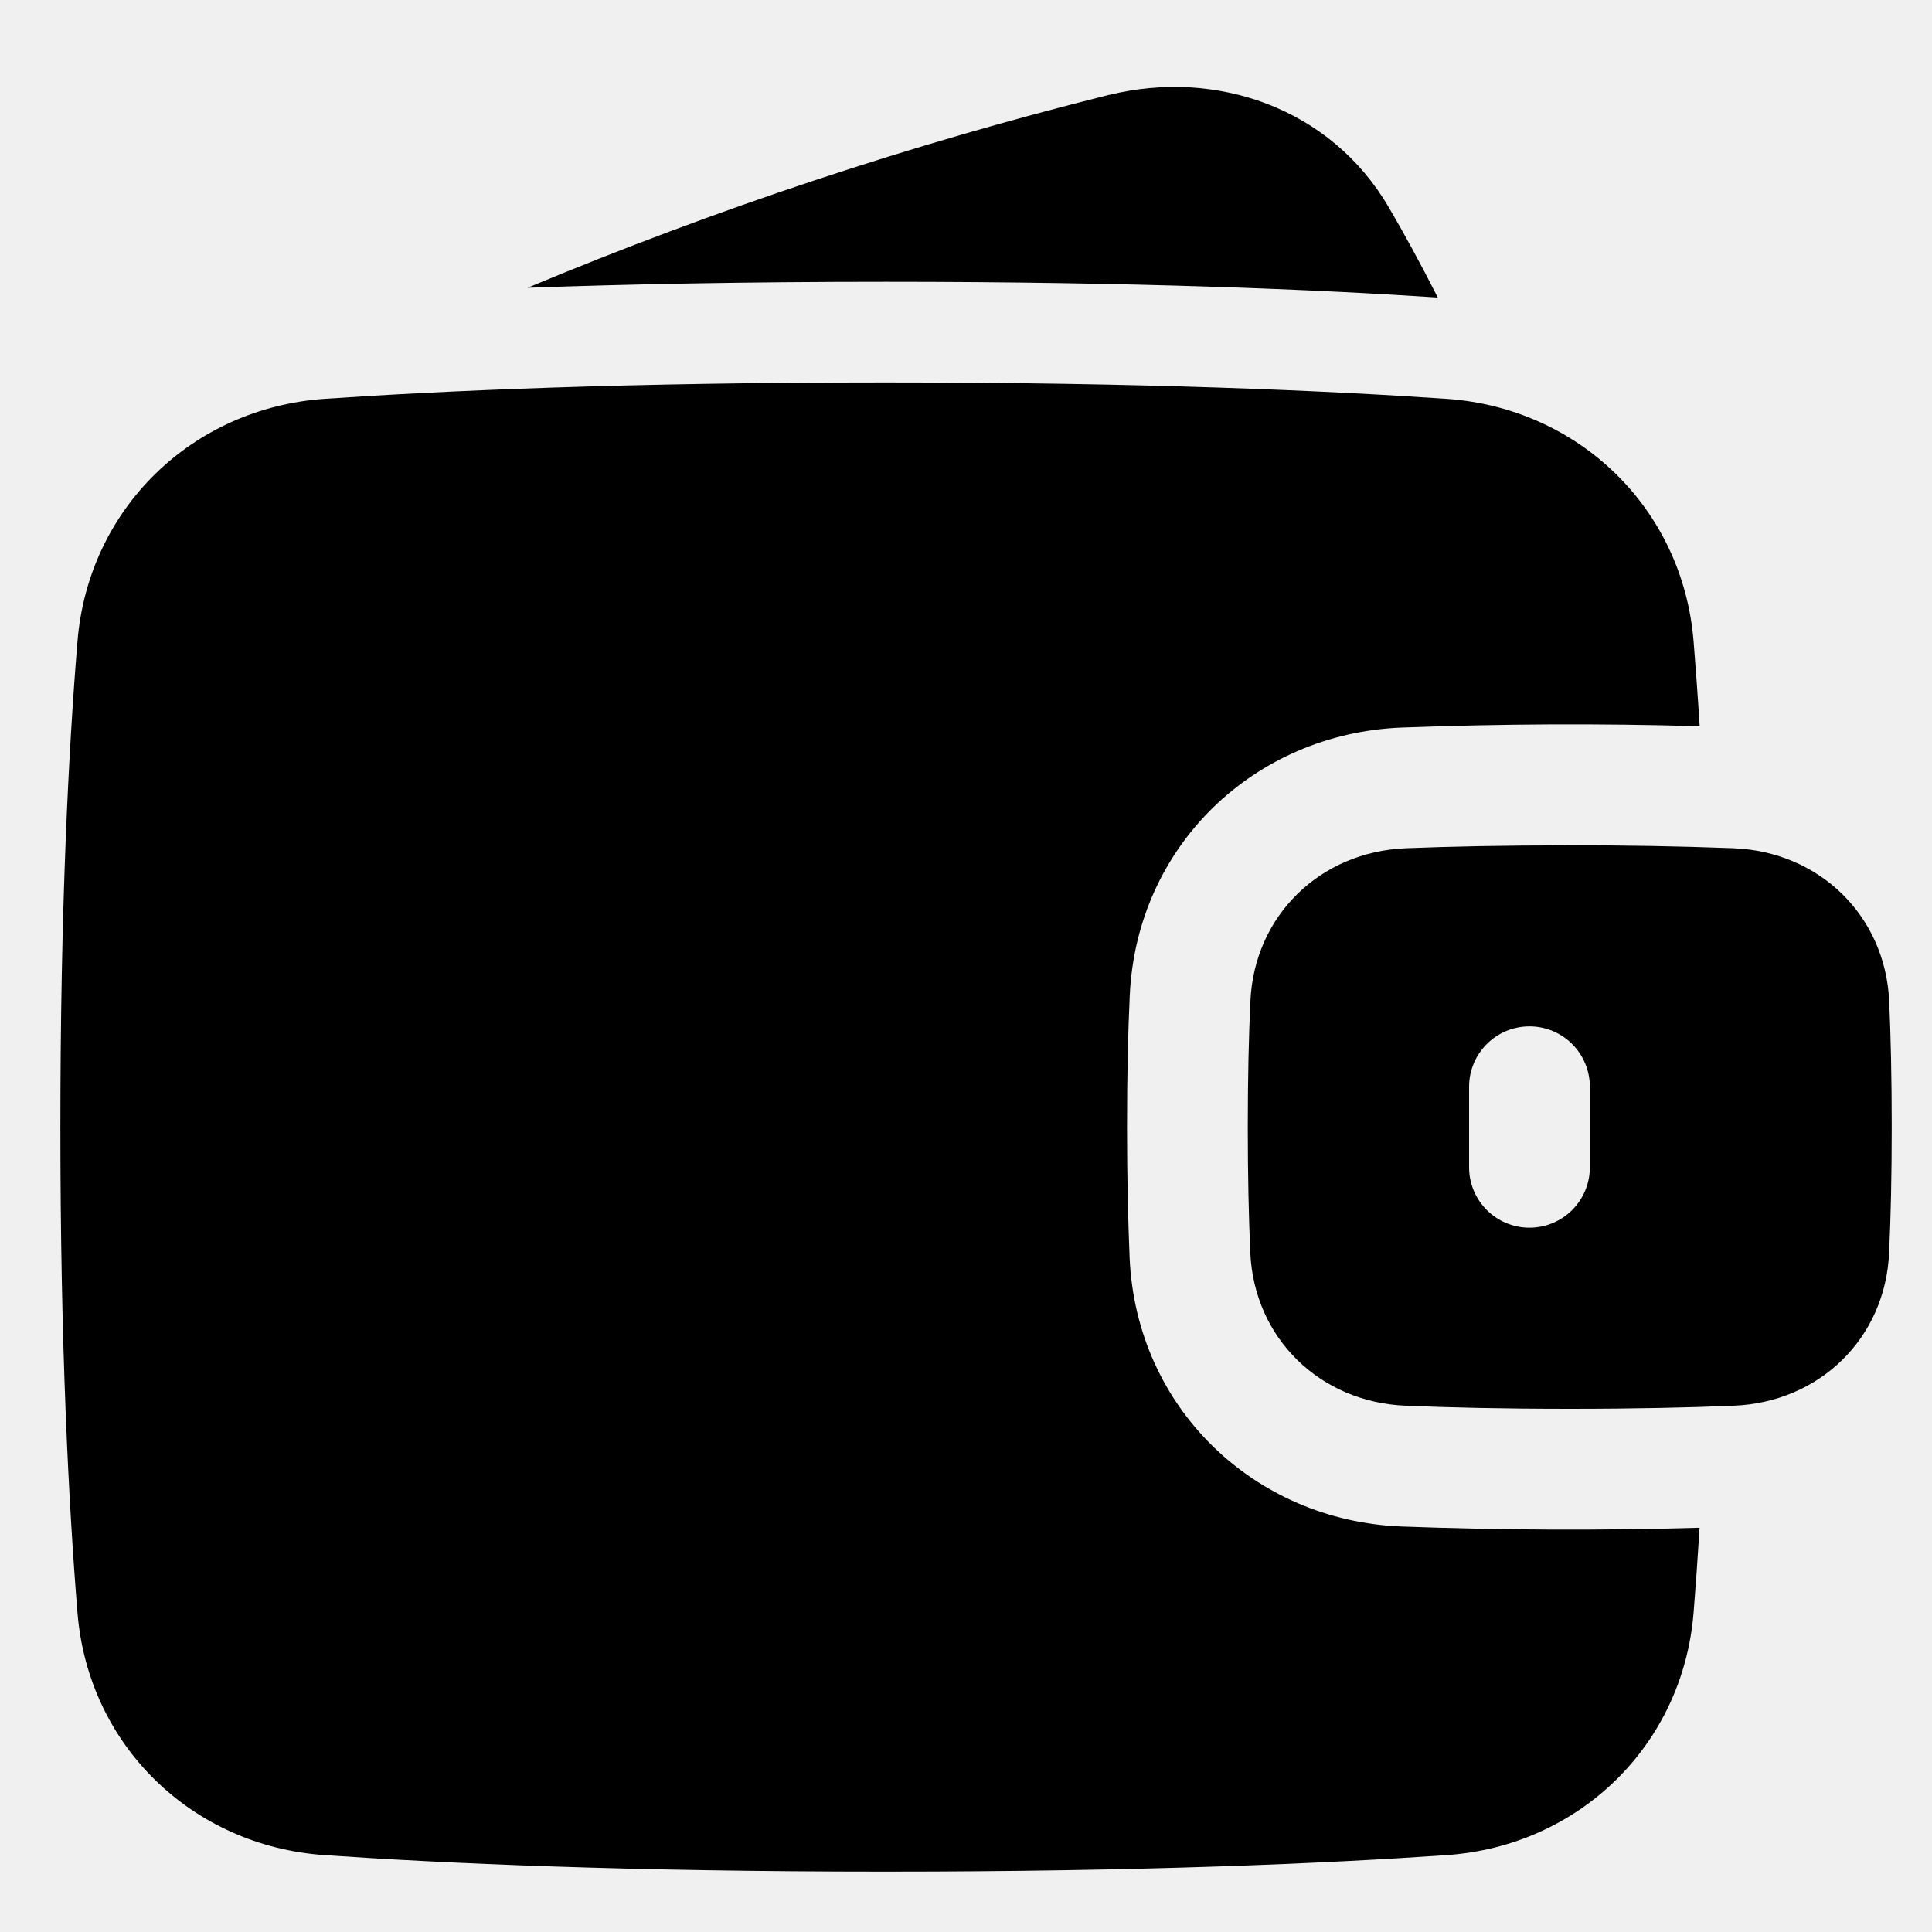
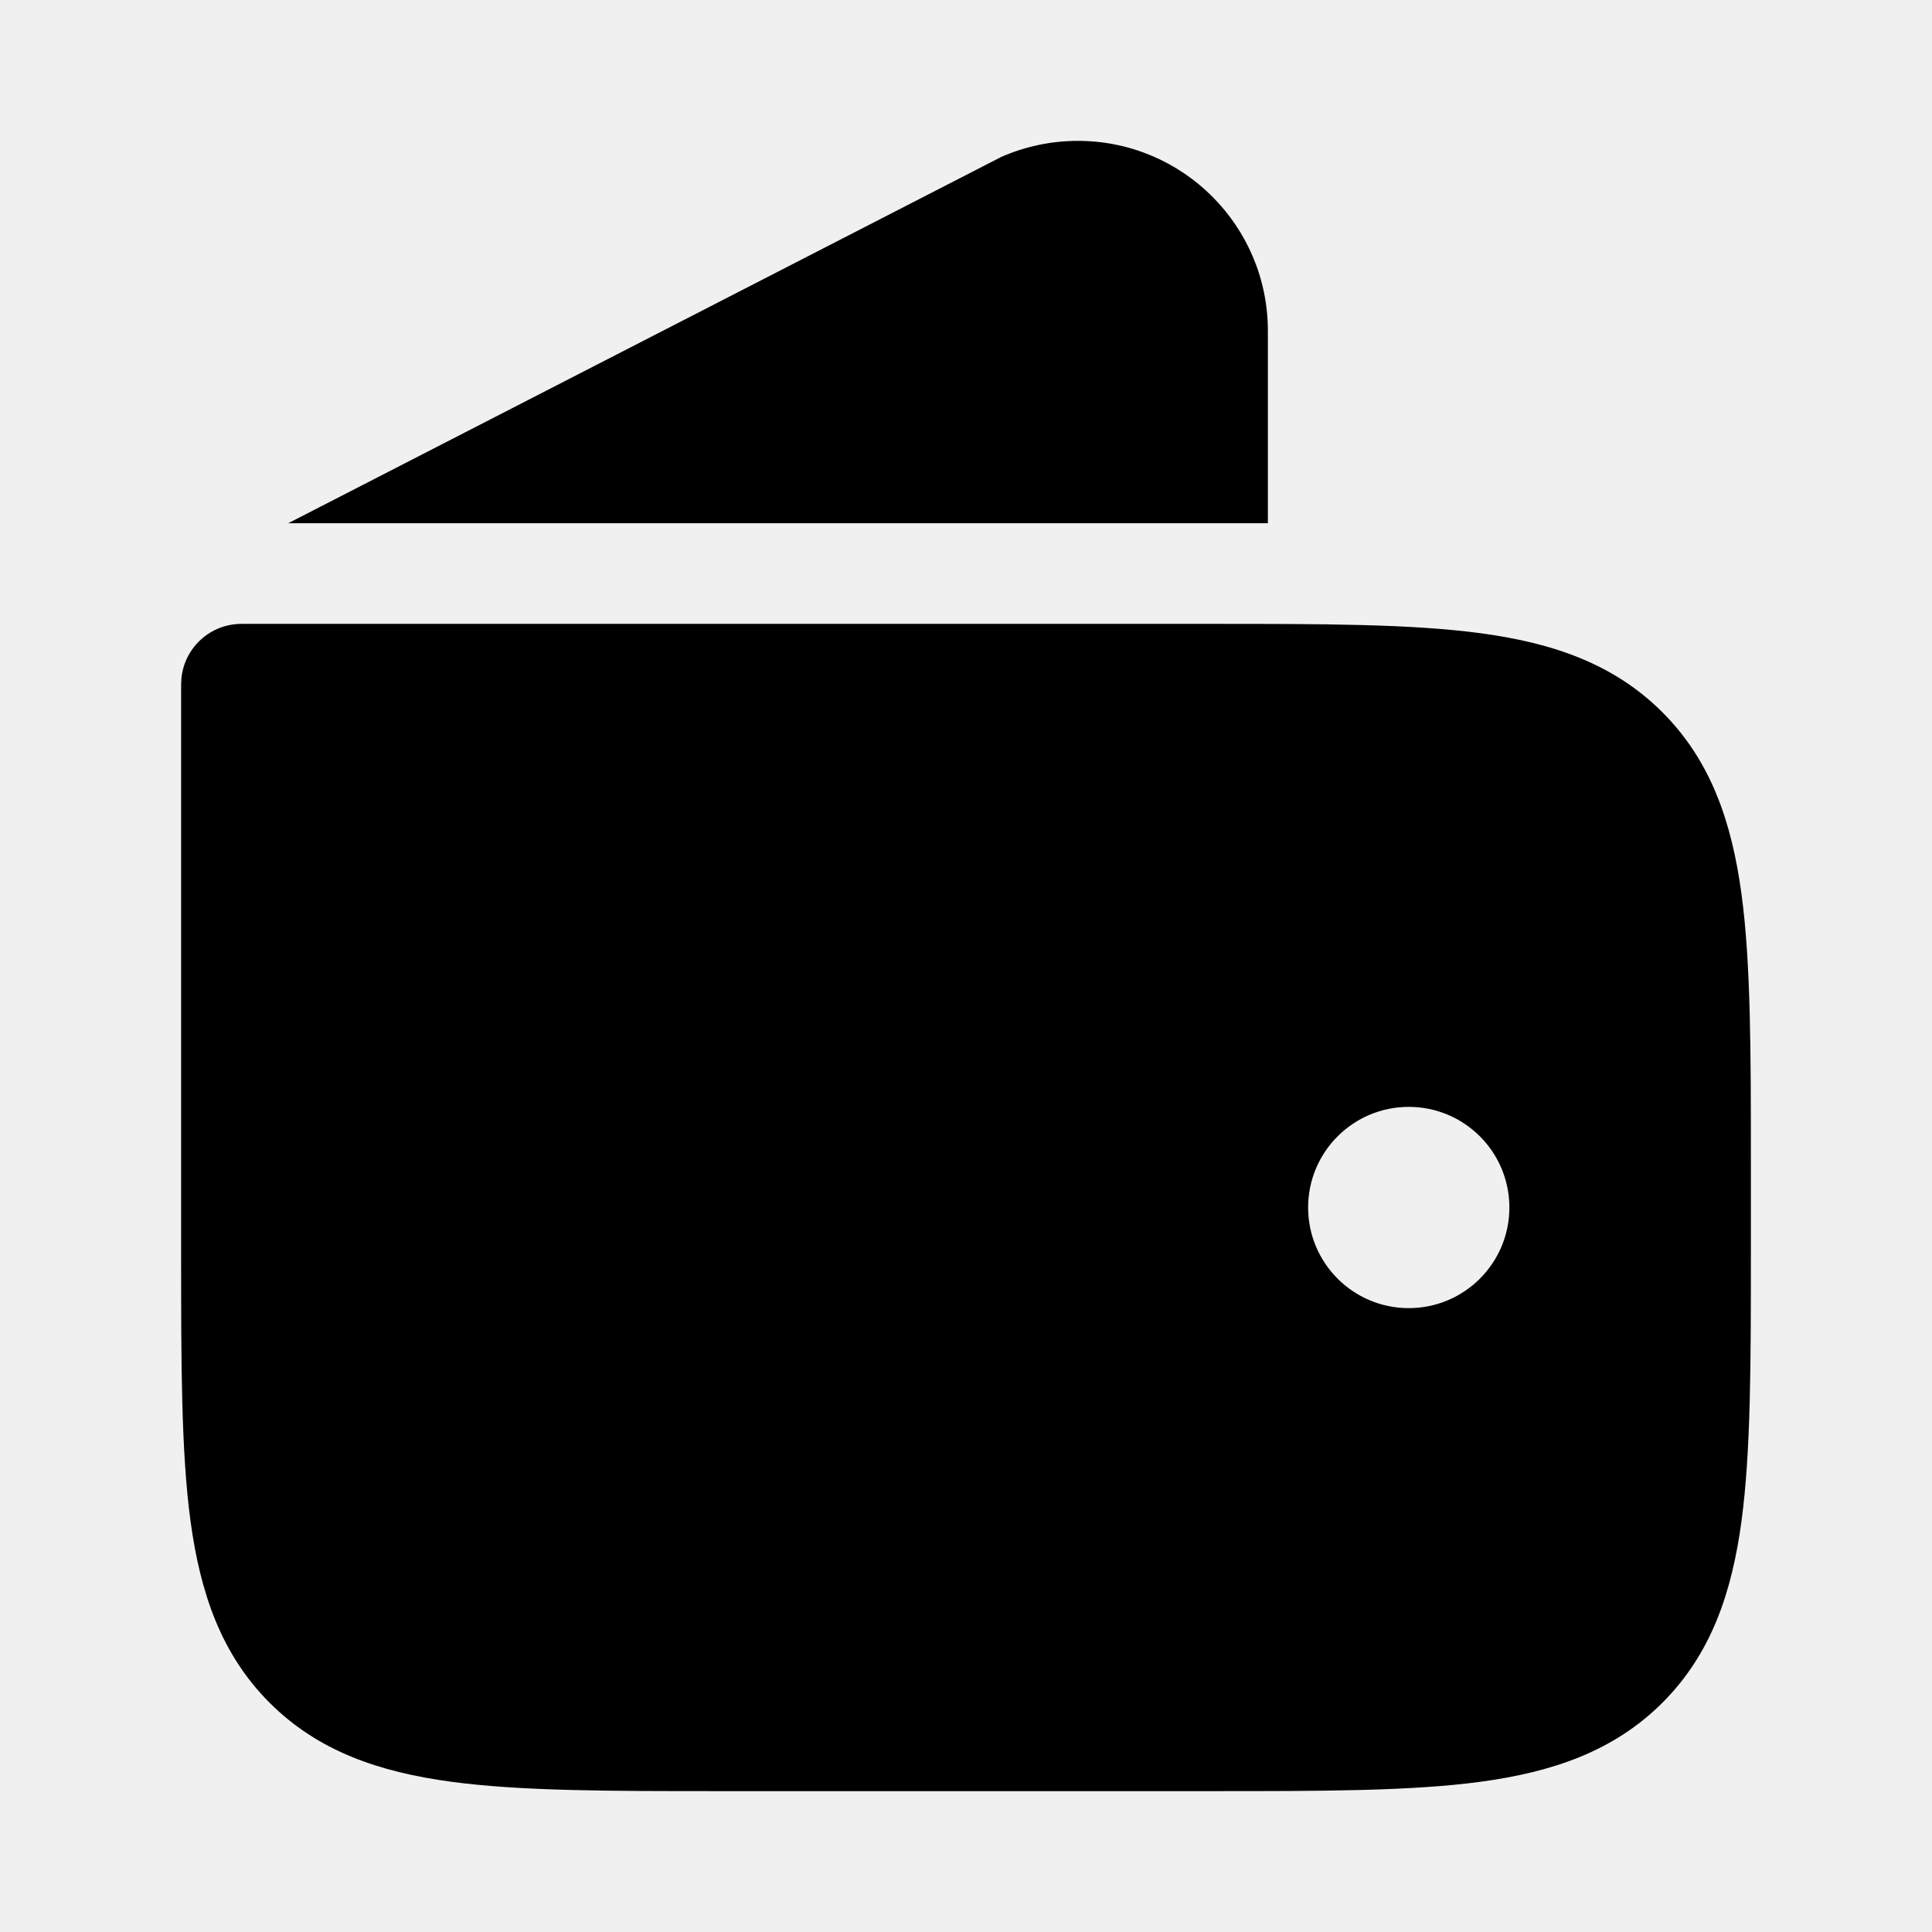
- <svg xmlns="http://www.w3.org/2000/svg" fill="none" viewBox="0 0 20 20">
-   <g clip-path="url(#a)">
-     <path fill="currentColor" fill-rule="evenodd" d="M11.483.982c1.1-.271 2.29.13 2.894 1.165.156.266.326.576.507.933-1.266-.084-3.144-.163-5.717-.163-1.452 0-2.682.025-3.706.062A42.058 42.058 0 0 1 11.483.981ZM3.357 19.204c1.24.086 3.145.171 5.81.171 2.664 0 4.569-.085 5.81-.171 1.365-.095 2.443-1.132 2.555-2.51.021-.262.042-.555.062-.879a46.561 46.561 0 0 1-3.09-.013c-1.516-.061-2.74-1.223-2.81-2.778-.016-.38-.027-.831-.027-1.357s.01-.976.028-1.357c.069-1.556 1.293-2.716 2.81-2.778a46.372 46.372 0 0 1 3.09-.014c-.02-.323-.042-.616-.063-.879-.112-1.377-1.19-2.415-2.556-2.51-1.24-.085-3.145-.17-5.81-.17-2.664 0-4.569.085-5.809.17C1.991 4.225.914 5.263.802 6.64.71 7.755.625 9.406.625 11.667c0 2.26.086 3.912.177 5.028.112 1.377 1.19 2.414 2.555 2.509Zm9.586-6.236c.04.888.724 1.549 1.611 1.584.452.019 1.014.032 1.696.032.682 0 1.244-.013 1.696-.032.887-.035 1.571-.696 1.61-1.584.017-.361.027-.793.027-1.301 0-.508-.01-.94-.026-1.301-.04-.888-.724-1.55-1.611-1.585a42.483 42.483 0 0 0-1.696-.03c-.682 0-1.244.012-1.696.03-.887.036-1.571.697-1.61 1.585-.017.36-.027.793-.027 1.3 0 .51.01.94.026 1.302Zm2.89-2.343a.625.625 0 0 1 .625.625v.834a.625.625 0 1 1-1.25 0v-.834a.625.625 0 0 1 .625-.625Z" clip-rule="evenodd" />
-   </g>
-   <defs>
-     <clipPath id="a">
-       <path fill="#fff" d="M0 0h20v20H0z" />
-     </clipPath>
-   </defs>
+ <svg xmlns="http://www.w3.org/2000/svg" fill="none" color="currentColor" viewBox="0 0 24 24">
+   <path fill="currentColor" d="M13.39 1.75a2.36 2.36 0 0 1 2.36 2.36V6.5H3.58l8.857-4.55c.3-.132.624-.2.953-.2ZM15.065 7.75c1.362 0 2.462 0 3.327.116.9.121 1.657.38 2.26.983.601.602.86 1.36.982 2.26.116.864.116 1.963.116 3.326v1.13c0 1.362 0 2.462-.116 3.327-.121.9-.38 1.657-.983 2.26-.602.601-1.36.86-2.26.982-.864.116-1.963.116-3.326.116h-6.13c-1.363 0-2.462 0-3.327-.116-.9-.121-1.657-.38-2.26-.983-.601-.602-.86-1.36-.982-2.26-.116-.864-.116-1.963-.116-3.326V8.5l.004-.077A.75.75 0 0 1 3 7.75h12.065Zm2.435 6a1.25 1.25 0 1 0 0 2.5 1.25 1.25 0 0 0 0-2.5Z" />
</svg>
